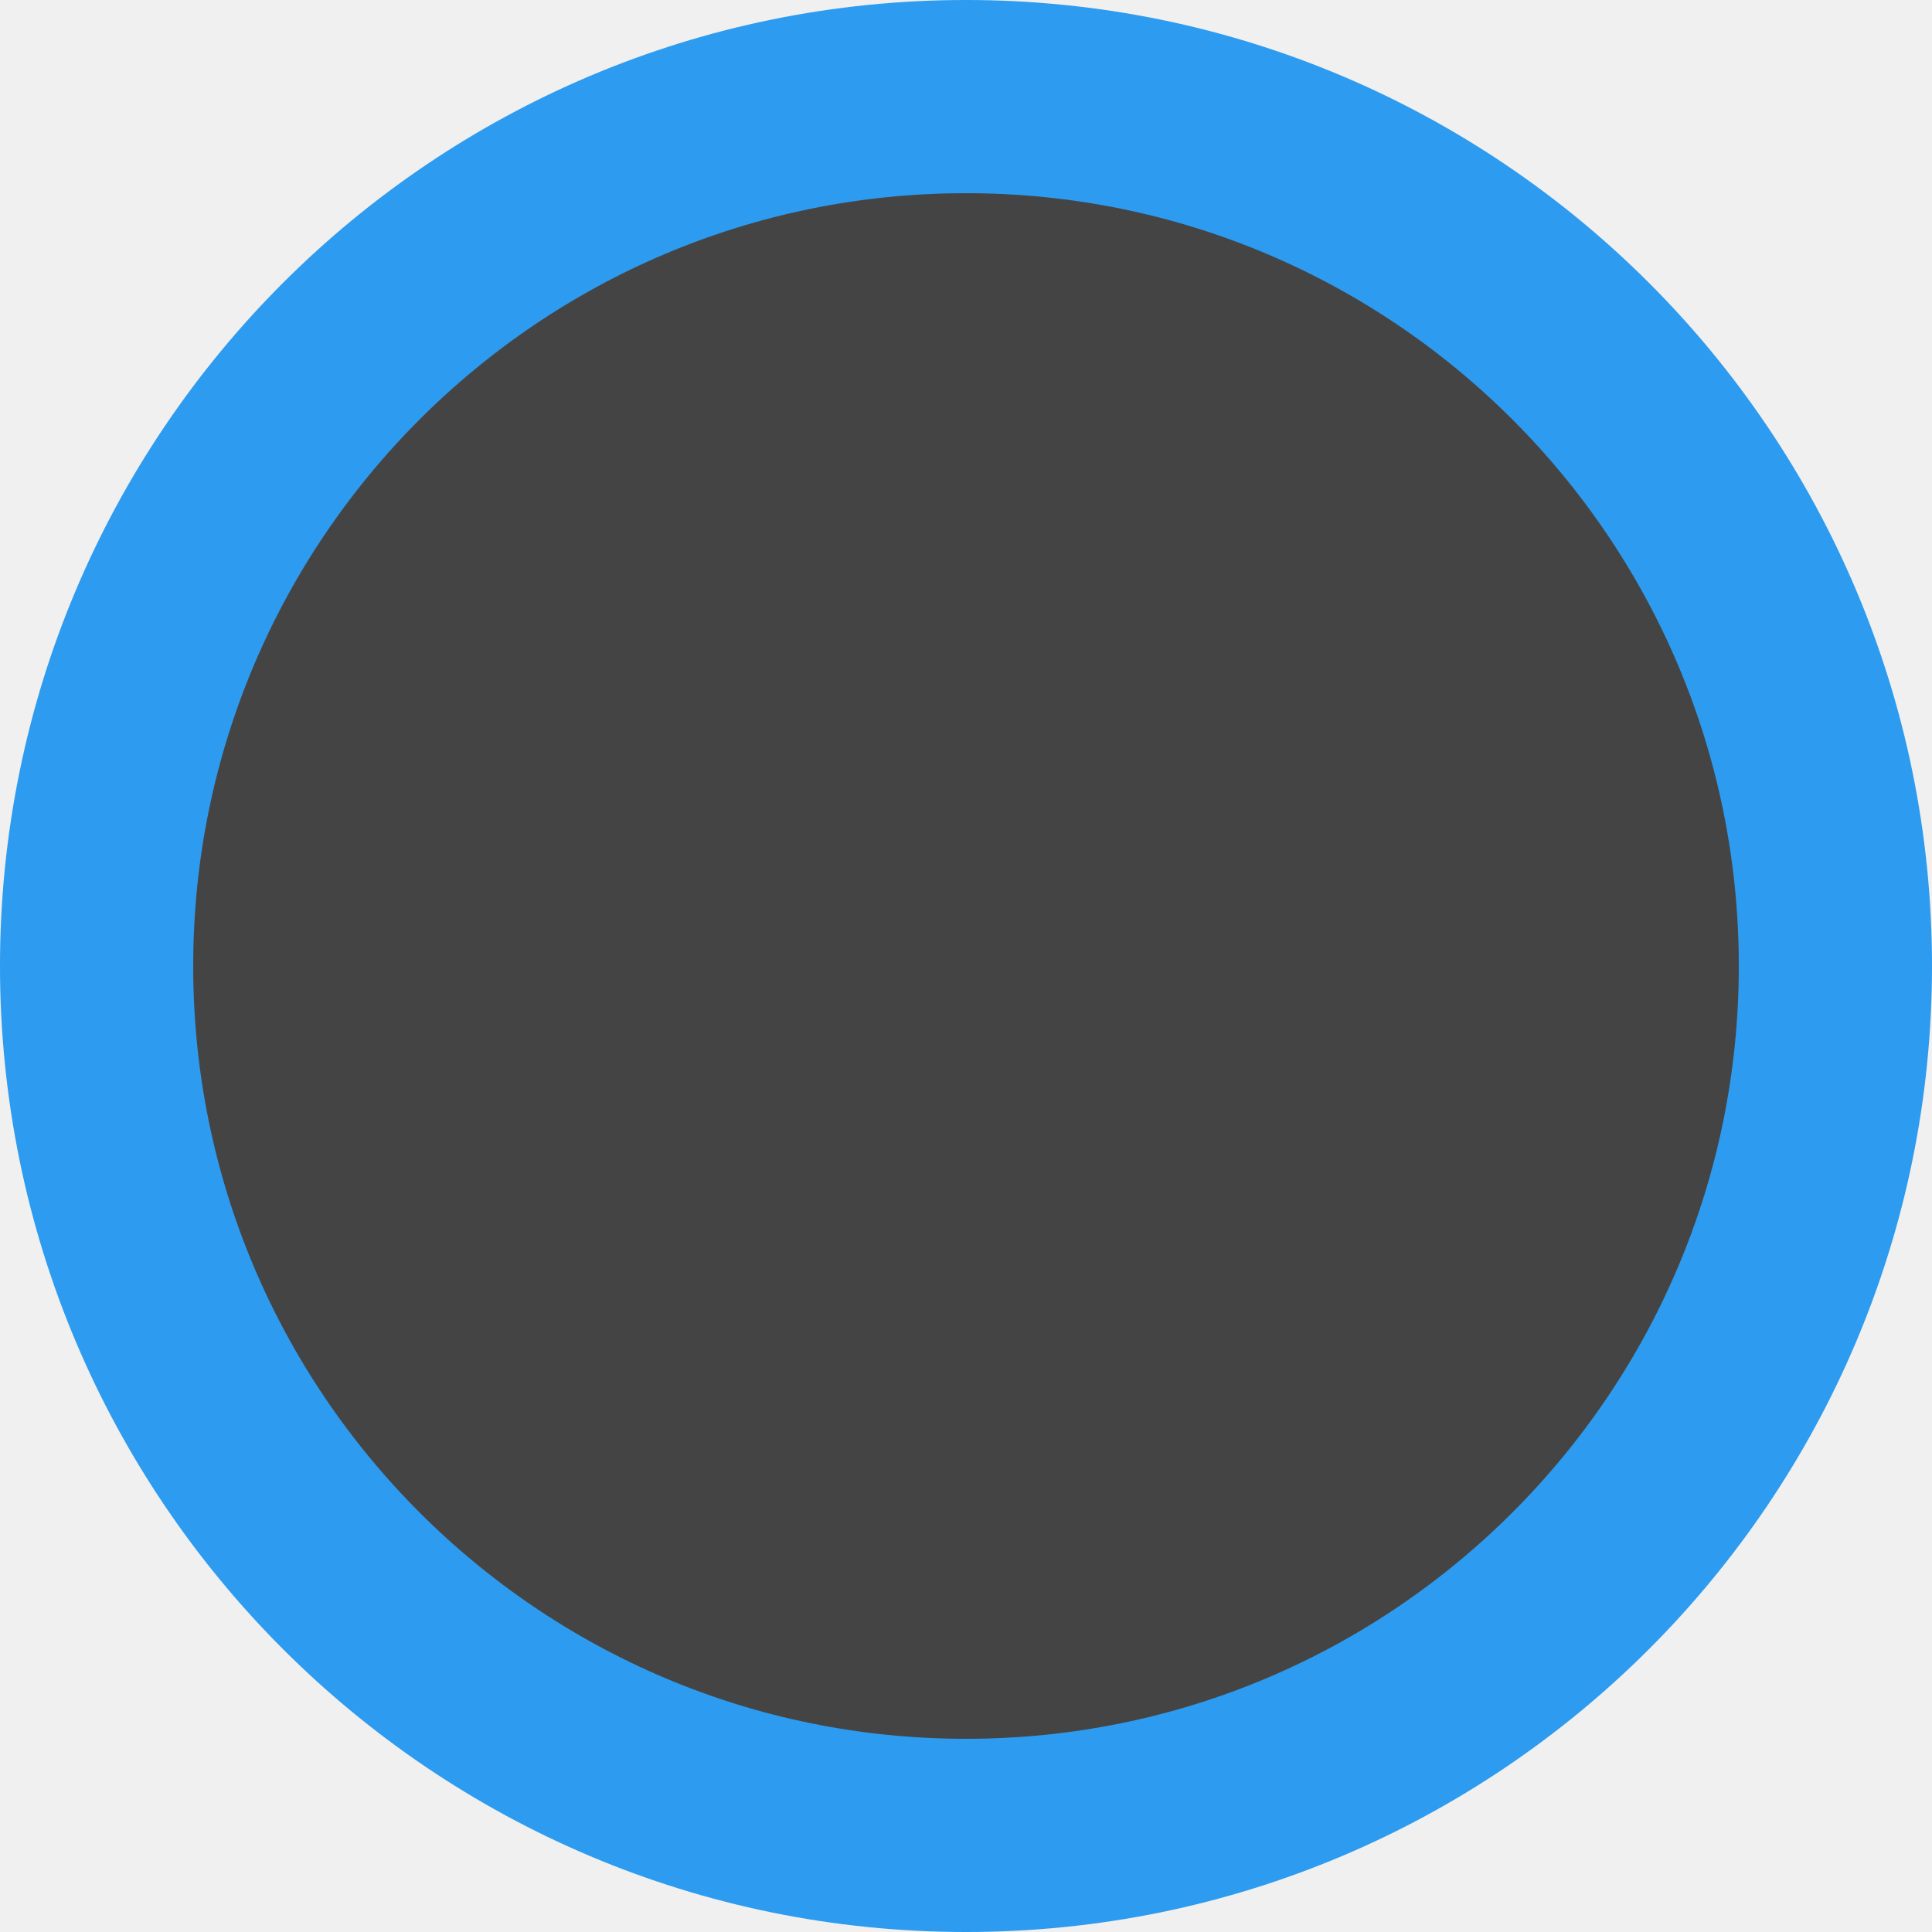
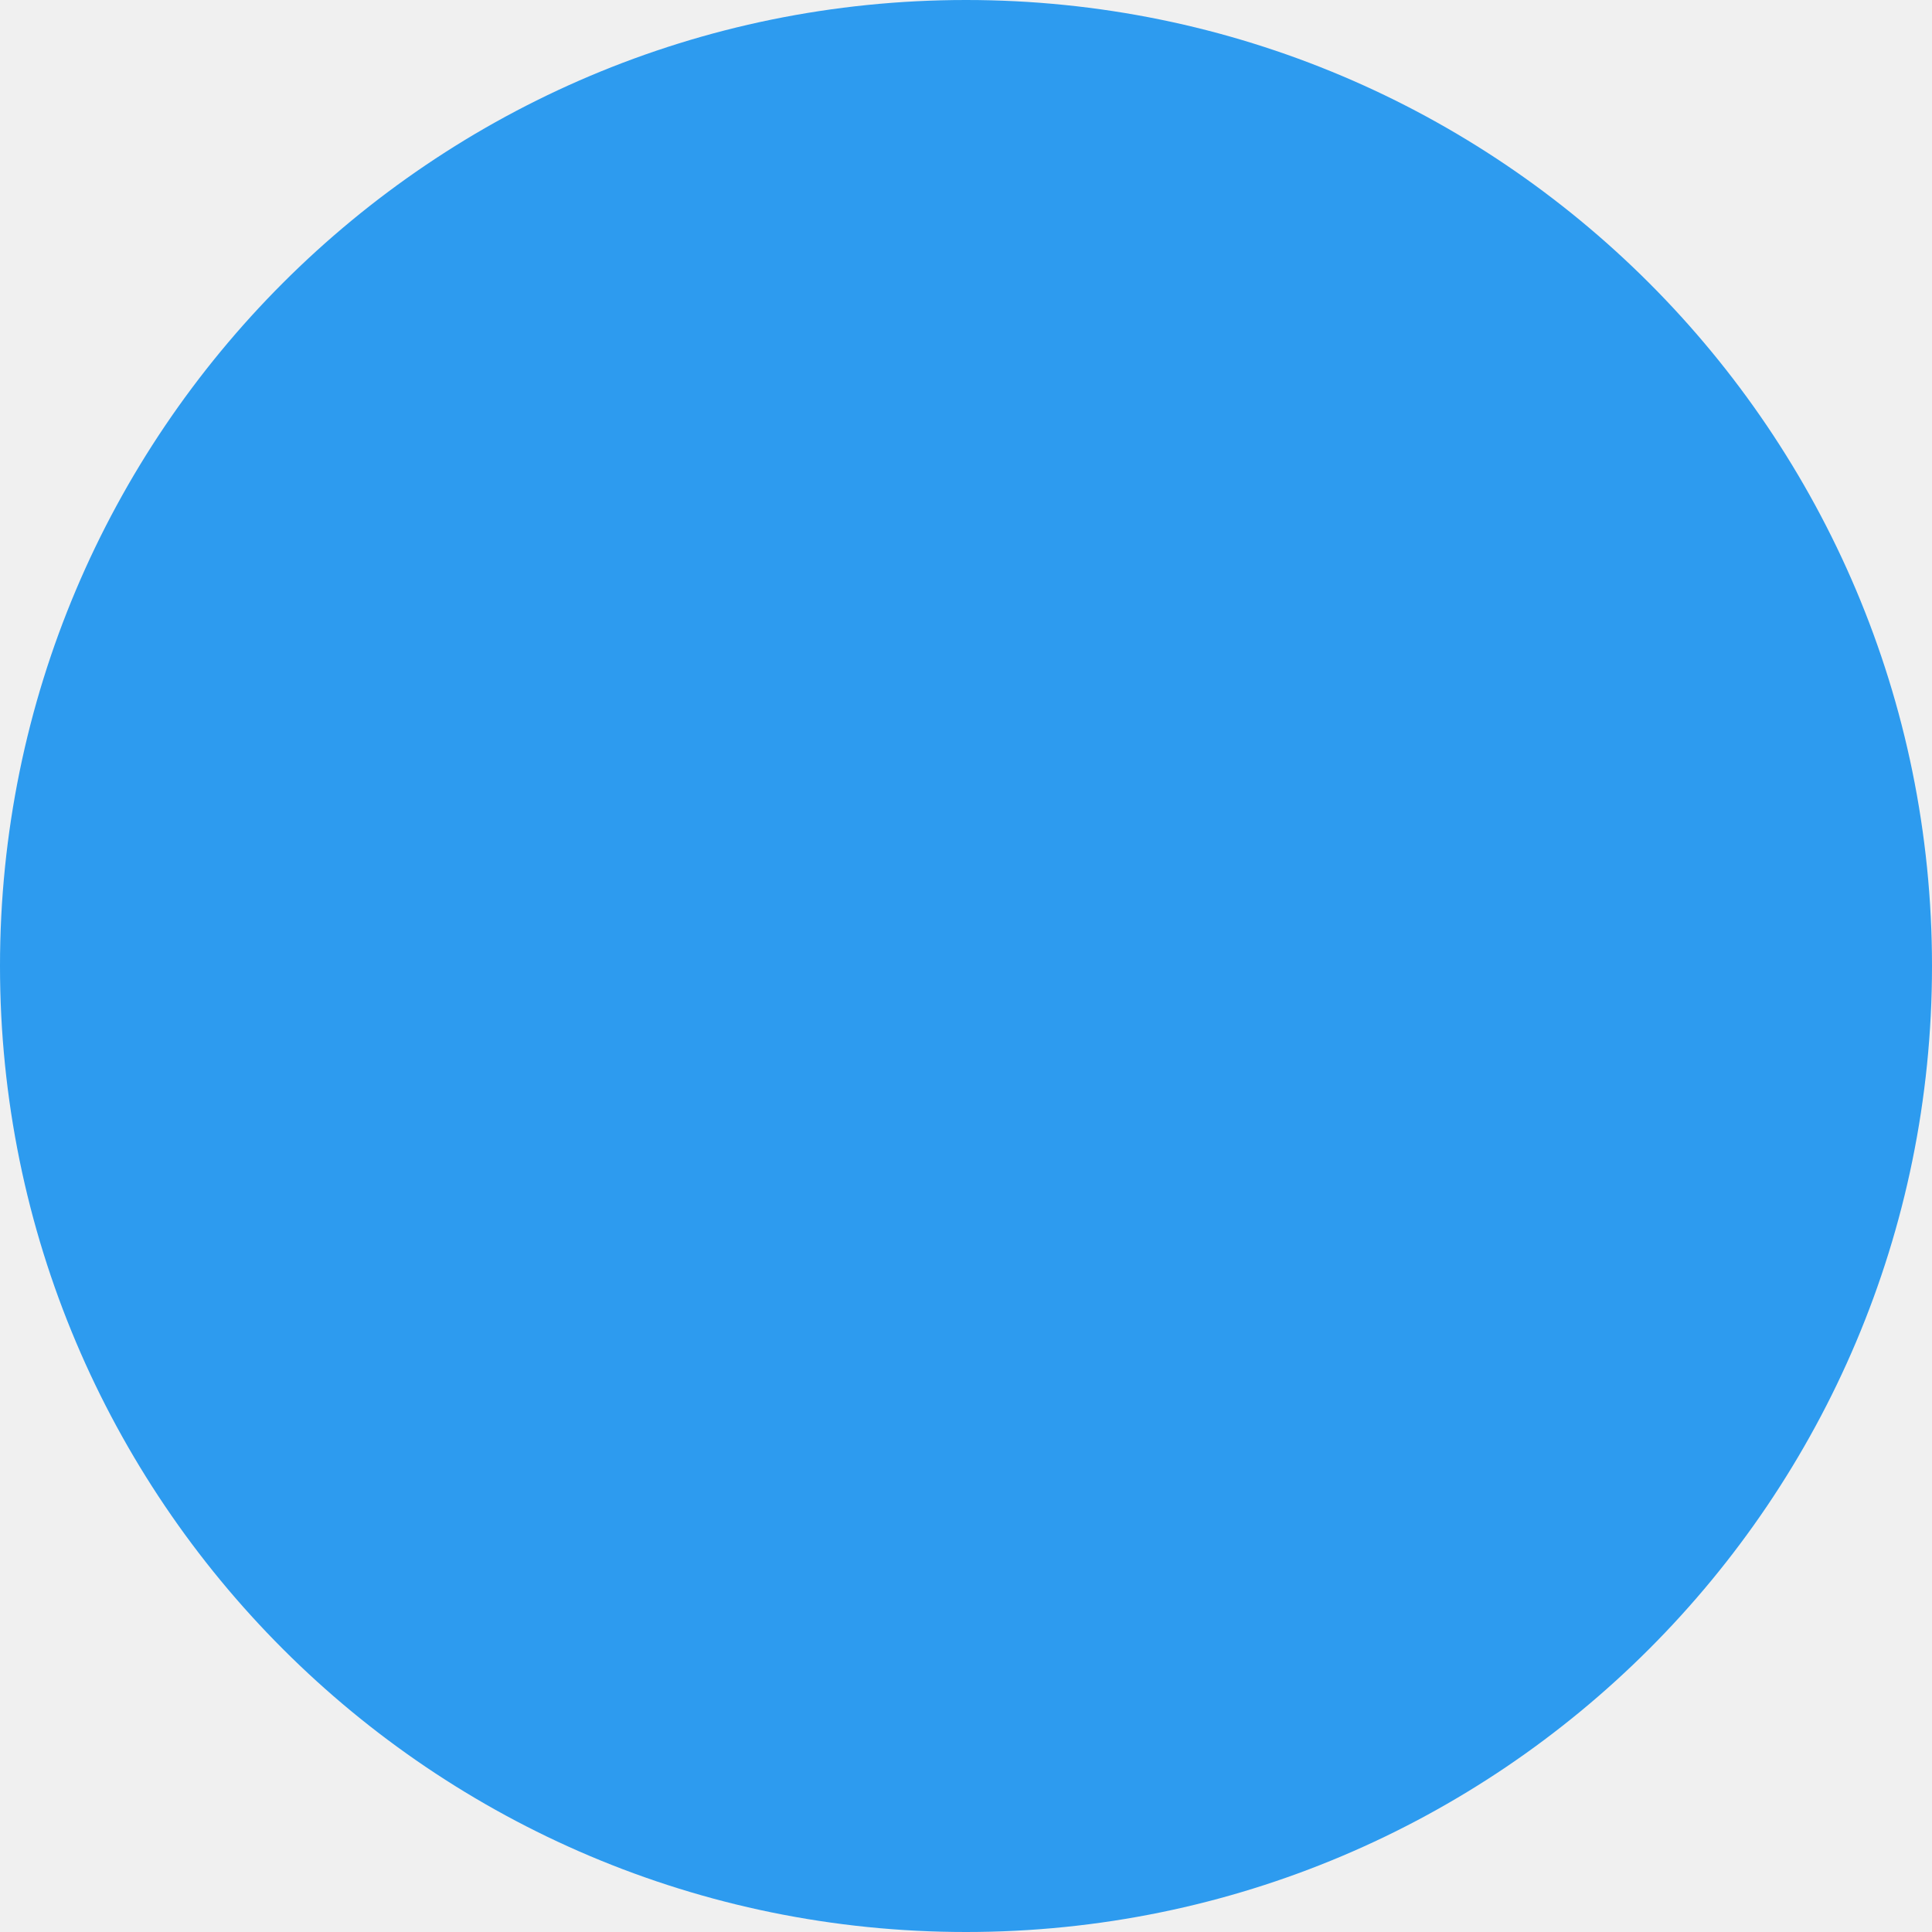
<svg xmlns="http://www.w3.org/2000/svg" width="100" height="100" viewBox="0 0 100 100" fill="none">
-   <rect x="5" y="5" width="90" height="90" rx="45" fill="#444444" stroke="#2D9BEF" stroke-width="10" />
+   <g clip-path="url(#clip0_4078_13974)">
+     <path d="M95 50C95 25.147 74.853 5 50 5C25.147 5 5 25.147 5 50C5 74.853 25.147 95 50 95C74.853 95 95 74.853 95 50Z" fill="#2D9BEF" stroke="#2D9BEF" stroke-width="10" />
+   </g>
+   <defs>
+     <clipPath id="clip0_4078_13974">
+       <rect width="100" height="100" fill="white" />
+     </clipPath>
+   </defs>
</svg>
